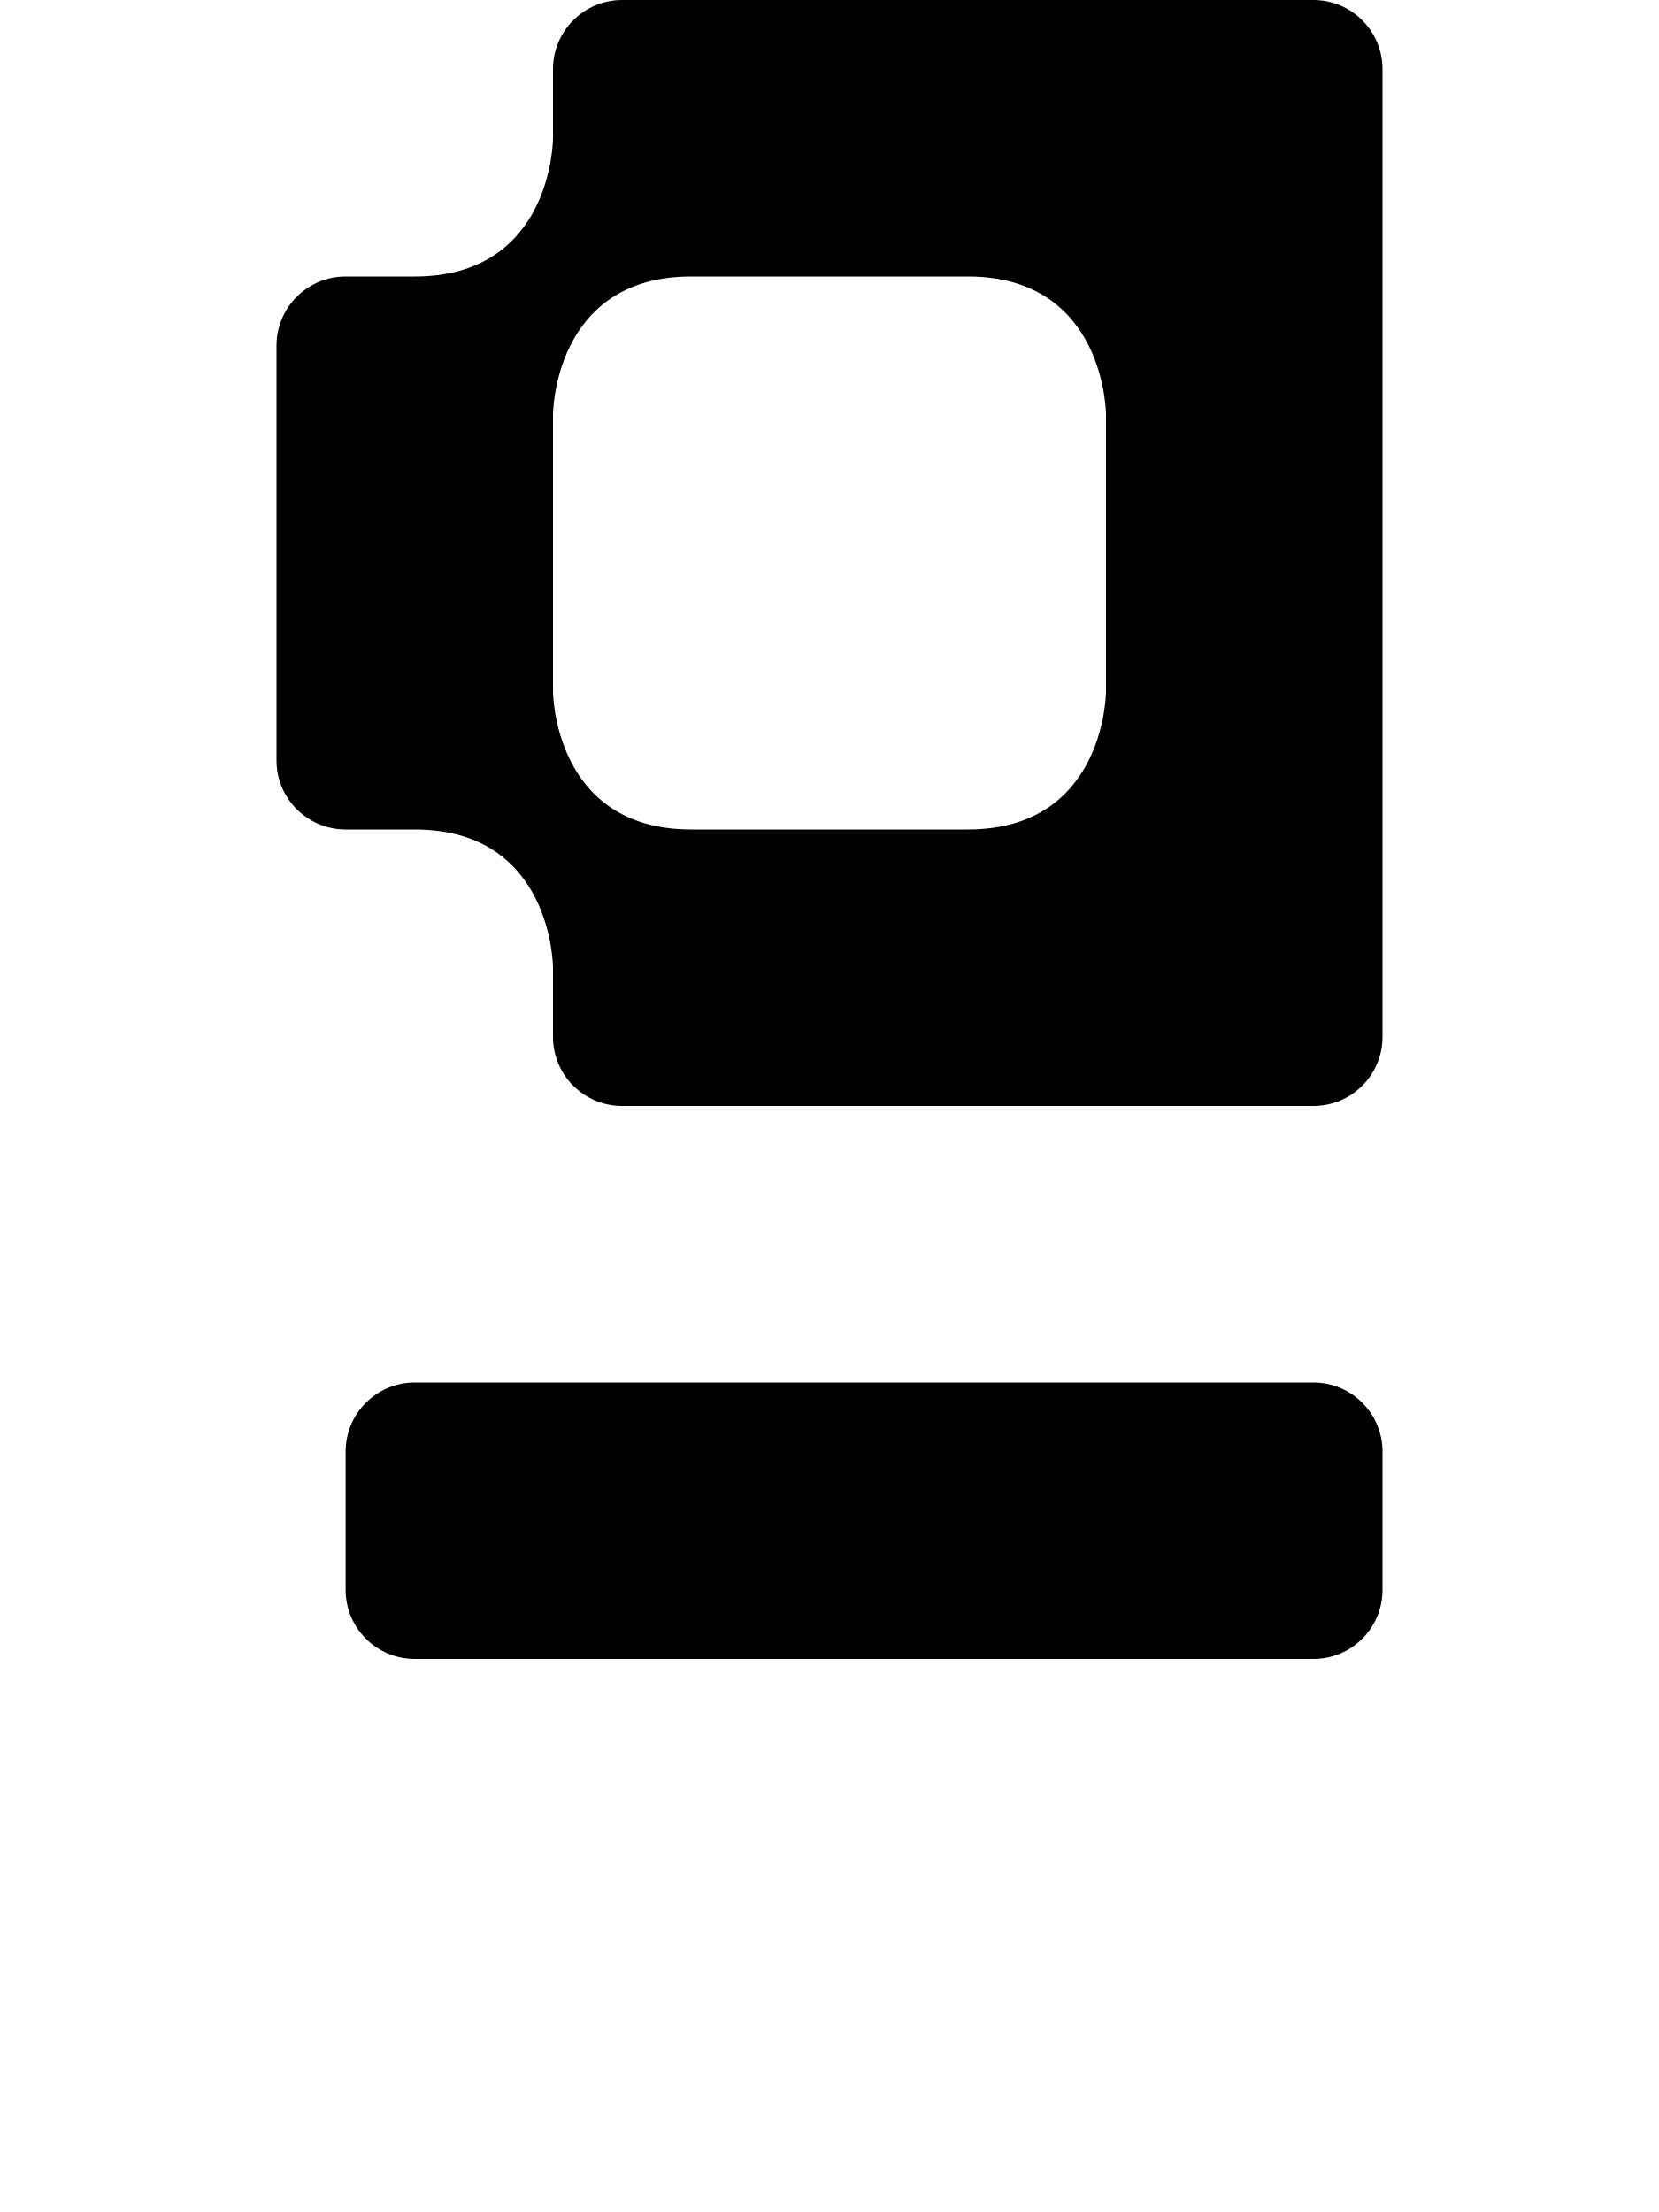
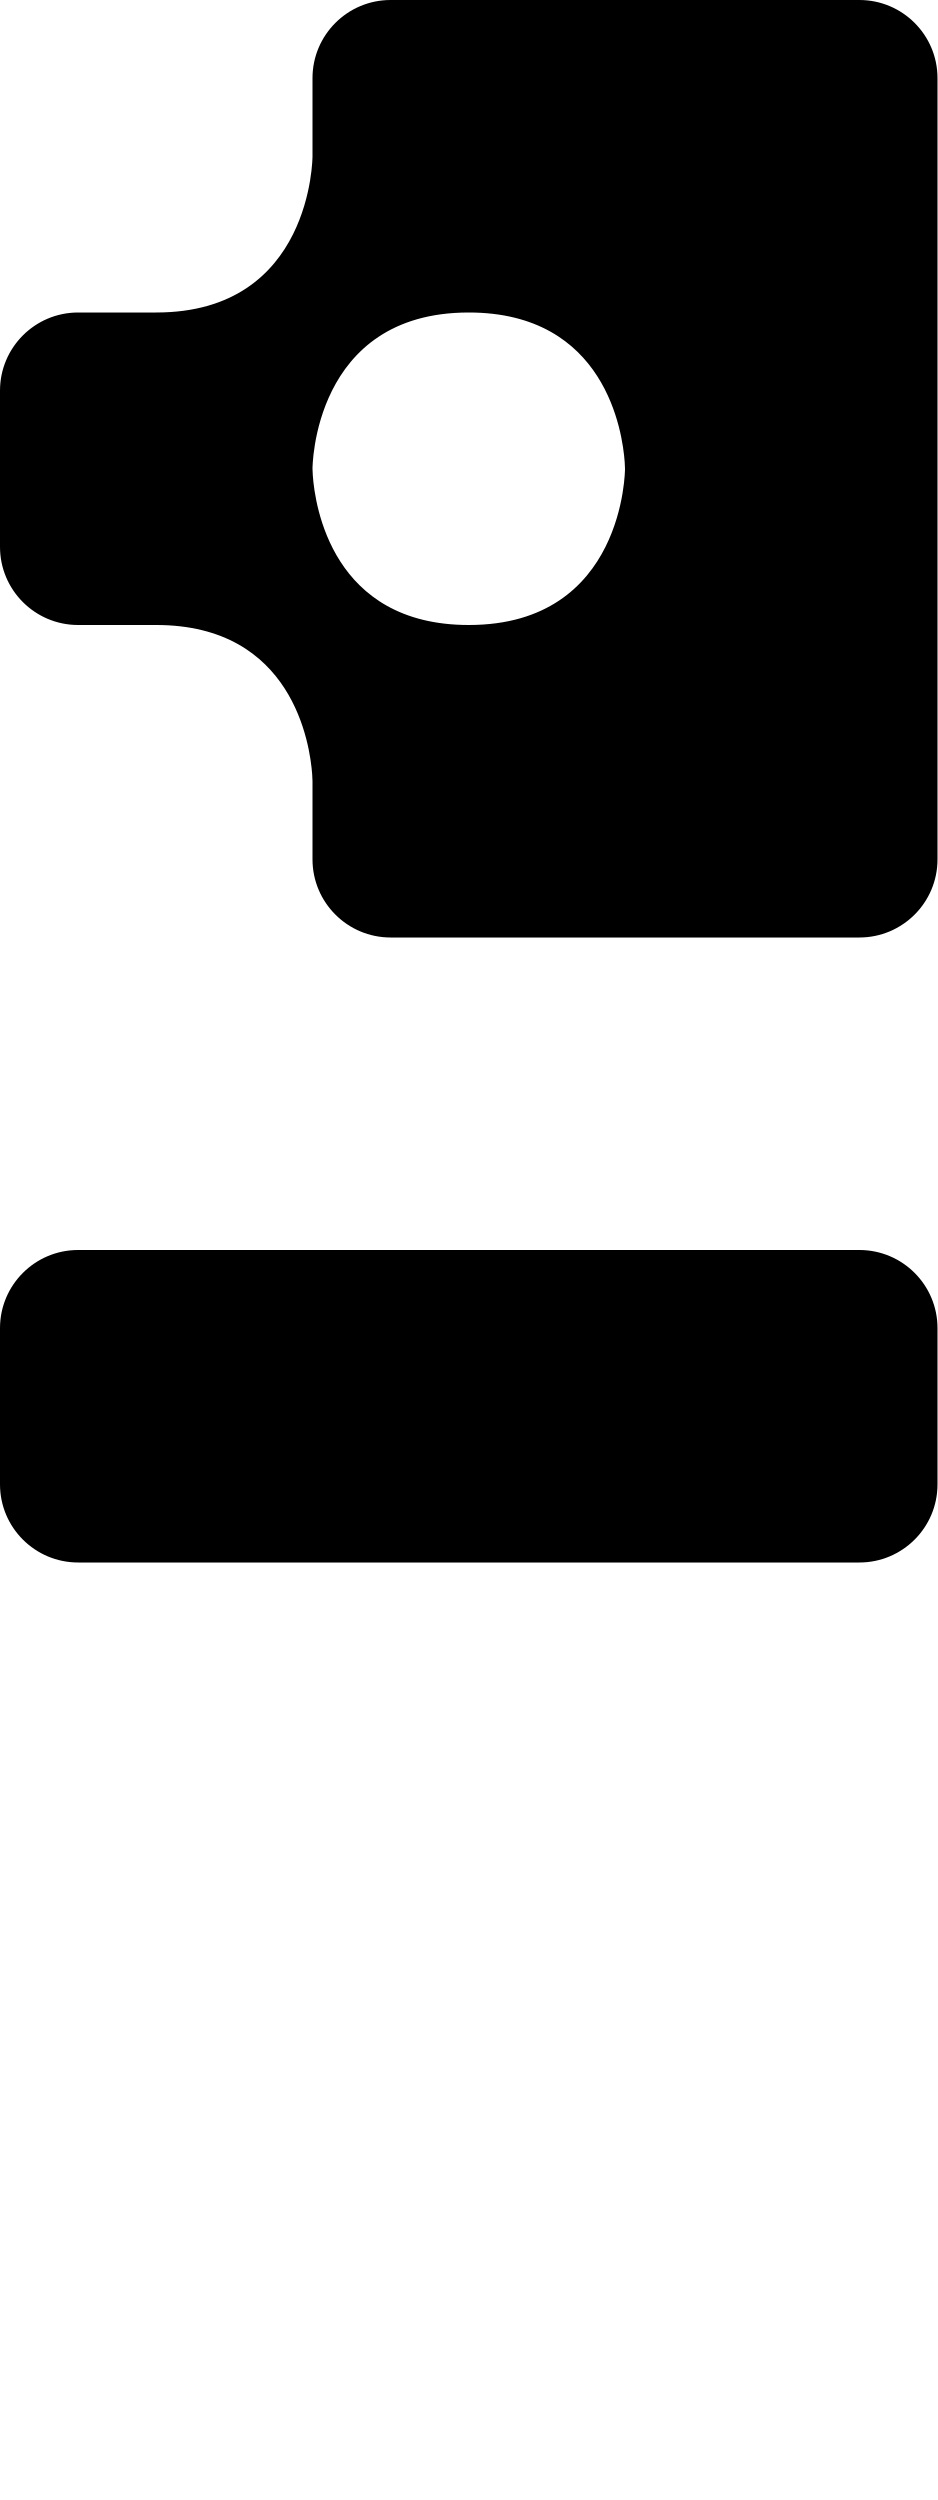
- <svg xmlns="http://www.w3.org/2000/svg" width="24" height="32" viewBox="0 0 24 32" fill="none">
-   <path d="M20 23C20 23.552 19.552 24 19 24H6C5.448 24 5 23.552 5 23V21C5 20.448 5.448 20 6 20H19C19.552 20 20 20.448 20 21V23ZM20 15C20 15.552 19.552 16 19 16H9C8.448 16 8 15.552 8 15V14C8 14 8 12 6 12H5C4.448 12 4 11.552 4 11V5C4 4.448 4.448 4 5 4H6C8 4 8 2 8 2V1C8 0.448 8.448 0 9 0H19C19.552 0 20 0.448 20 1V15ZM10 4C8 4 8 6 8 6V10C8 10 8 12 10 12H14C16 12 16 10 16 10V6C16 6 16 4 14 4H10Z" fill="black" />
+ <svg xmlns="http://www.w3.org/2000/svg" width="12" height="32" viewBox="0 0 12 32" fill="none">
+   <path d="M12 19C12 19.552 11.552 20 11 20H1C0.448 20 0 19.552 0 19V17C0 16.448 0.448 16 1 16H11C11.552 16 12 16.448 12 17V19ZM12 11C12 11.552 11.552 12 11 12H5C4.448 12 4 11.552 4 11V10L3.996 9.914C3.969 9.531 3.75 8 2 8H1C0.448 8 0 7.552 0 7V5C0 4.448 0.448 4 1 4H2C4 4 4 2 4 2V1C4 0.448 4.448 0 5 0H11C11.552 0 12 0.448 12 1V11ZM6 4C4 4 4 6 4 6L4.004 6.086C4.031 6.469 4.25 8 6 8C8 8 8 6 8 6L7.996 5.914C7.969 5.531 7.75 4 6 4Z" fill="black" />
</svg>
